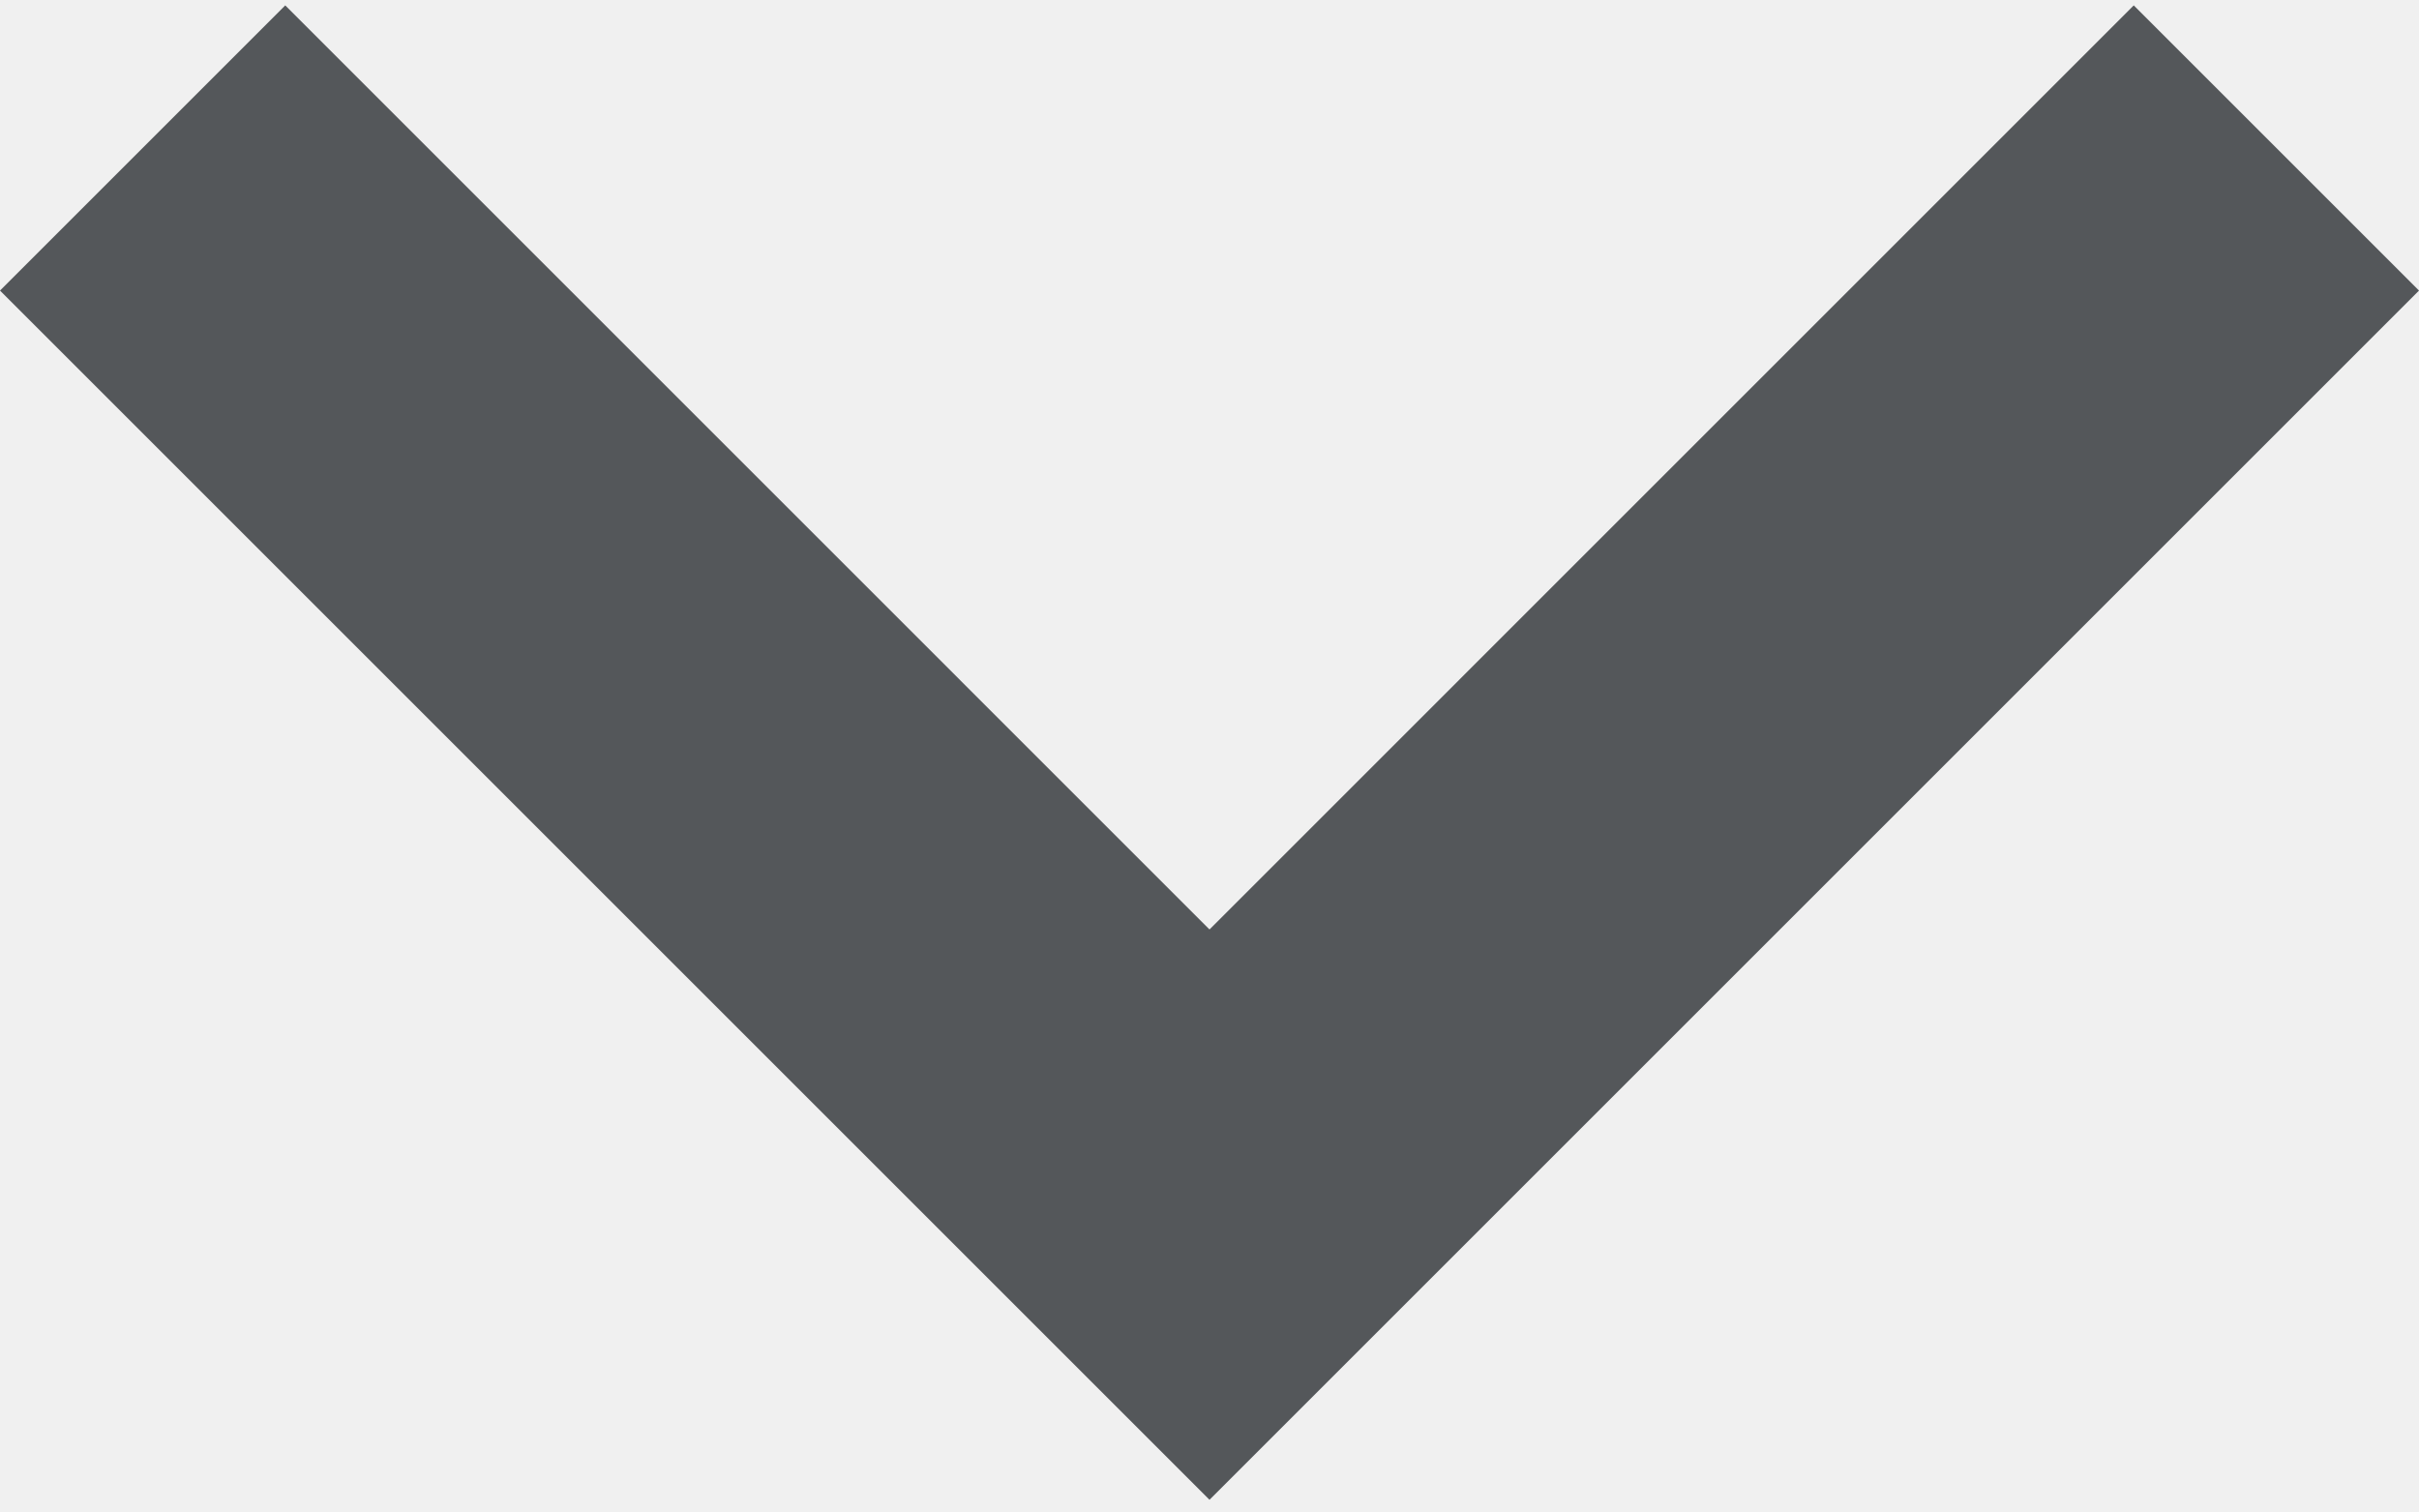
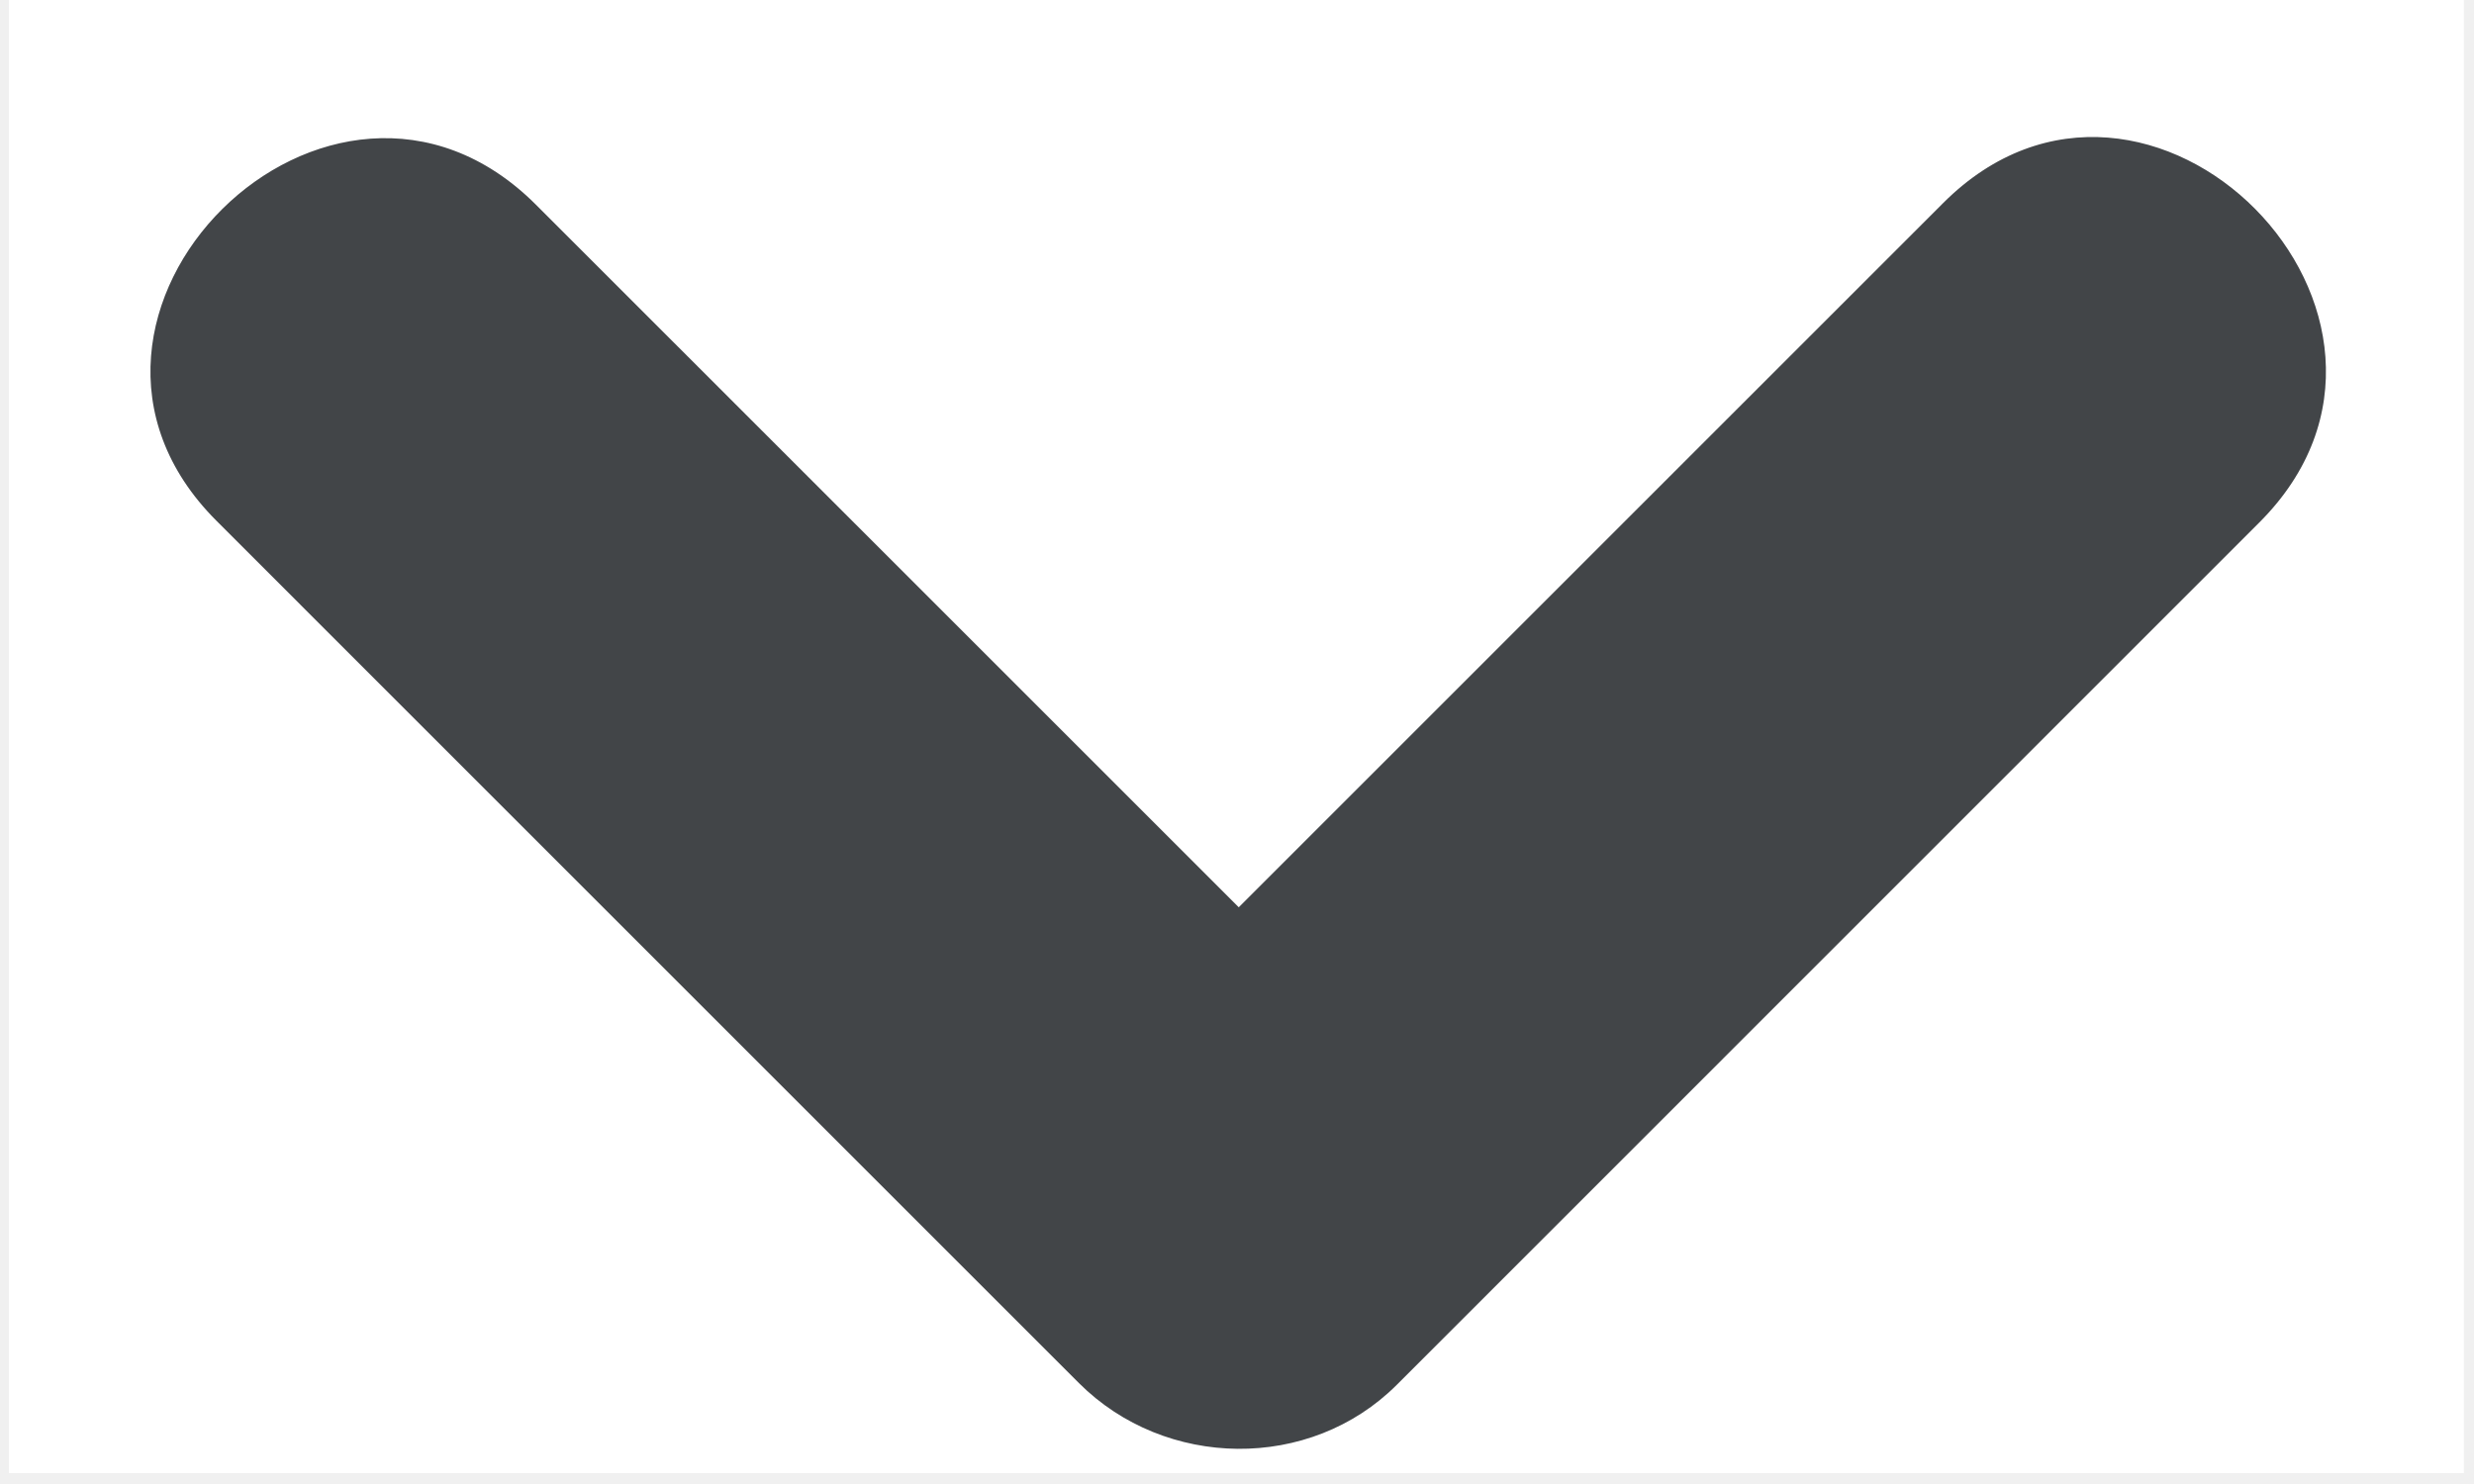
- <svg xmlns="http://www.w3.org/2000/svg" width="320" zoomAndPan="magnify" viewBox="0 0 240 150" height="200" preserveAspectRatio="xMidYMid meet" version="1.0">
-   <path fill="#54575a" d="M 211.699 0.535 L 120 92.238 L 28.301 0.535 L 0 28.836 L 120 148.836 L 240 28.836 Z M 211.699 0.535 " fill-opacity="1" fill-rule="nonzero" />
+ <svg xmlns="http://www.w3.org/2000/svg" width="300" zoomAndPan="magnify" viewBox="0 0 224.88 135" height="180" preserveAspectRatio="xMidYMid meet" version="1.0">
+   <defs>
+     <clipPath id="5a3a29ce51">
+       <path d="M 0.766 0 L 223.992 0 L 223.992 134.008 L 0.766 134.008 Z M 0.766 0 " clip-rule="nonzero" />
+     </clipPath>
+   </defs>
+   <g clip-path="url(#5a3a29ce51)">
+     <path fill="#ffffff" d="M 0.766 0 L 224.113 0 L 224.113 134.008 L 0.766 134.008 Z M 0.766 0 " fill-opacity="1" fill-rule="nonzero" />
+     <path fill="#ffffff" d="M 0.766 0 L 224.113 0 L 224.113 134.008 L 0.766 134.008 Z M 0.766 0 " fill-opacity="1" fill-rule="nonzero" />
+   </g>
+   <path fill="#424548" d="M 205.422 47.523 C 179.273 73.676 153.125 99.824 126.977 125.973 C 119.078 133.875 105.91 133.66 98.066 125.82 C 71.922 99.672 45.773 73.52 19.621 47.371 C 0.992 28.746 30.008 -0.055 48.68 18.621 L 112.598 82.535 C 133.953 61.184 155.309 39.824 176.668 18.465 C 195.301 -0.168 224.098 28.852 205.422 47.523 Z M 205.422 47.523 " fill-opacity="1" fill-rule="nonzero" />
</svg>
